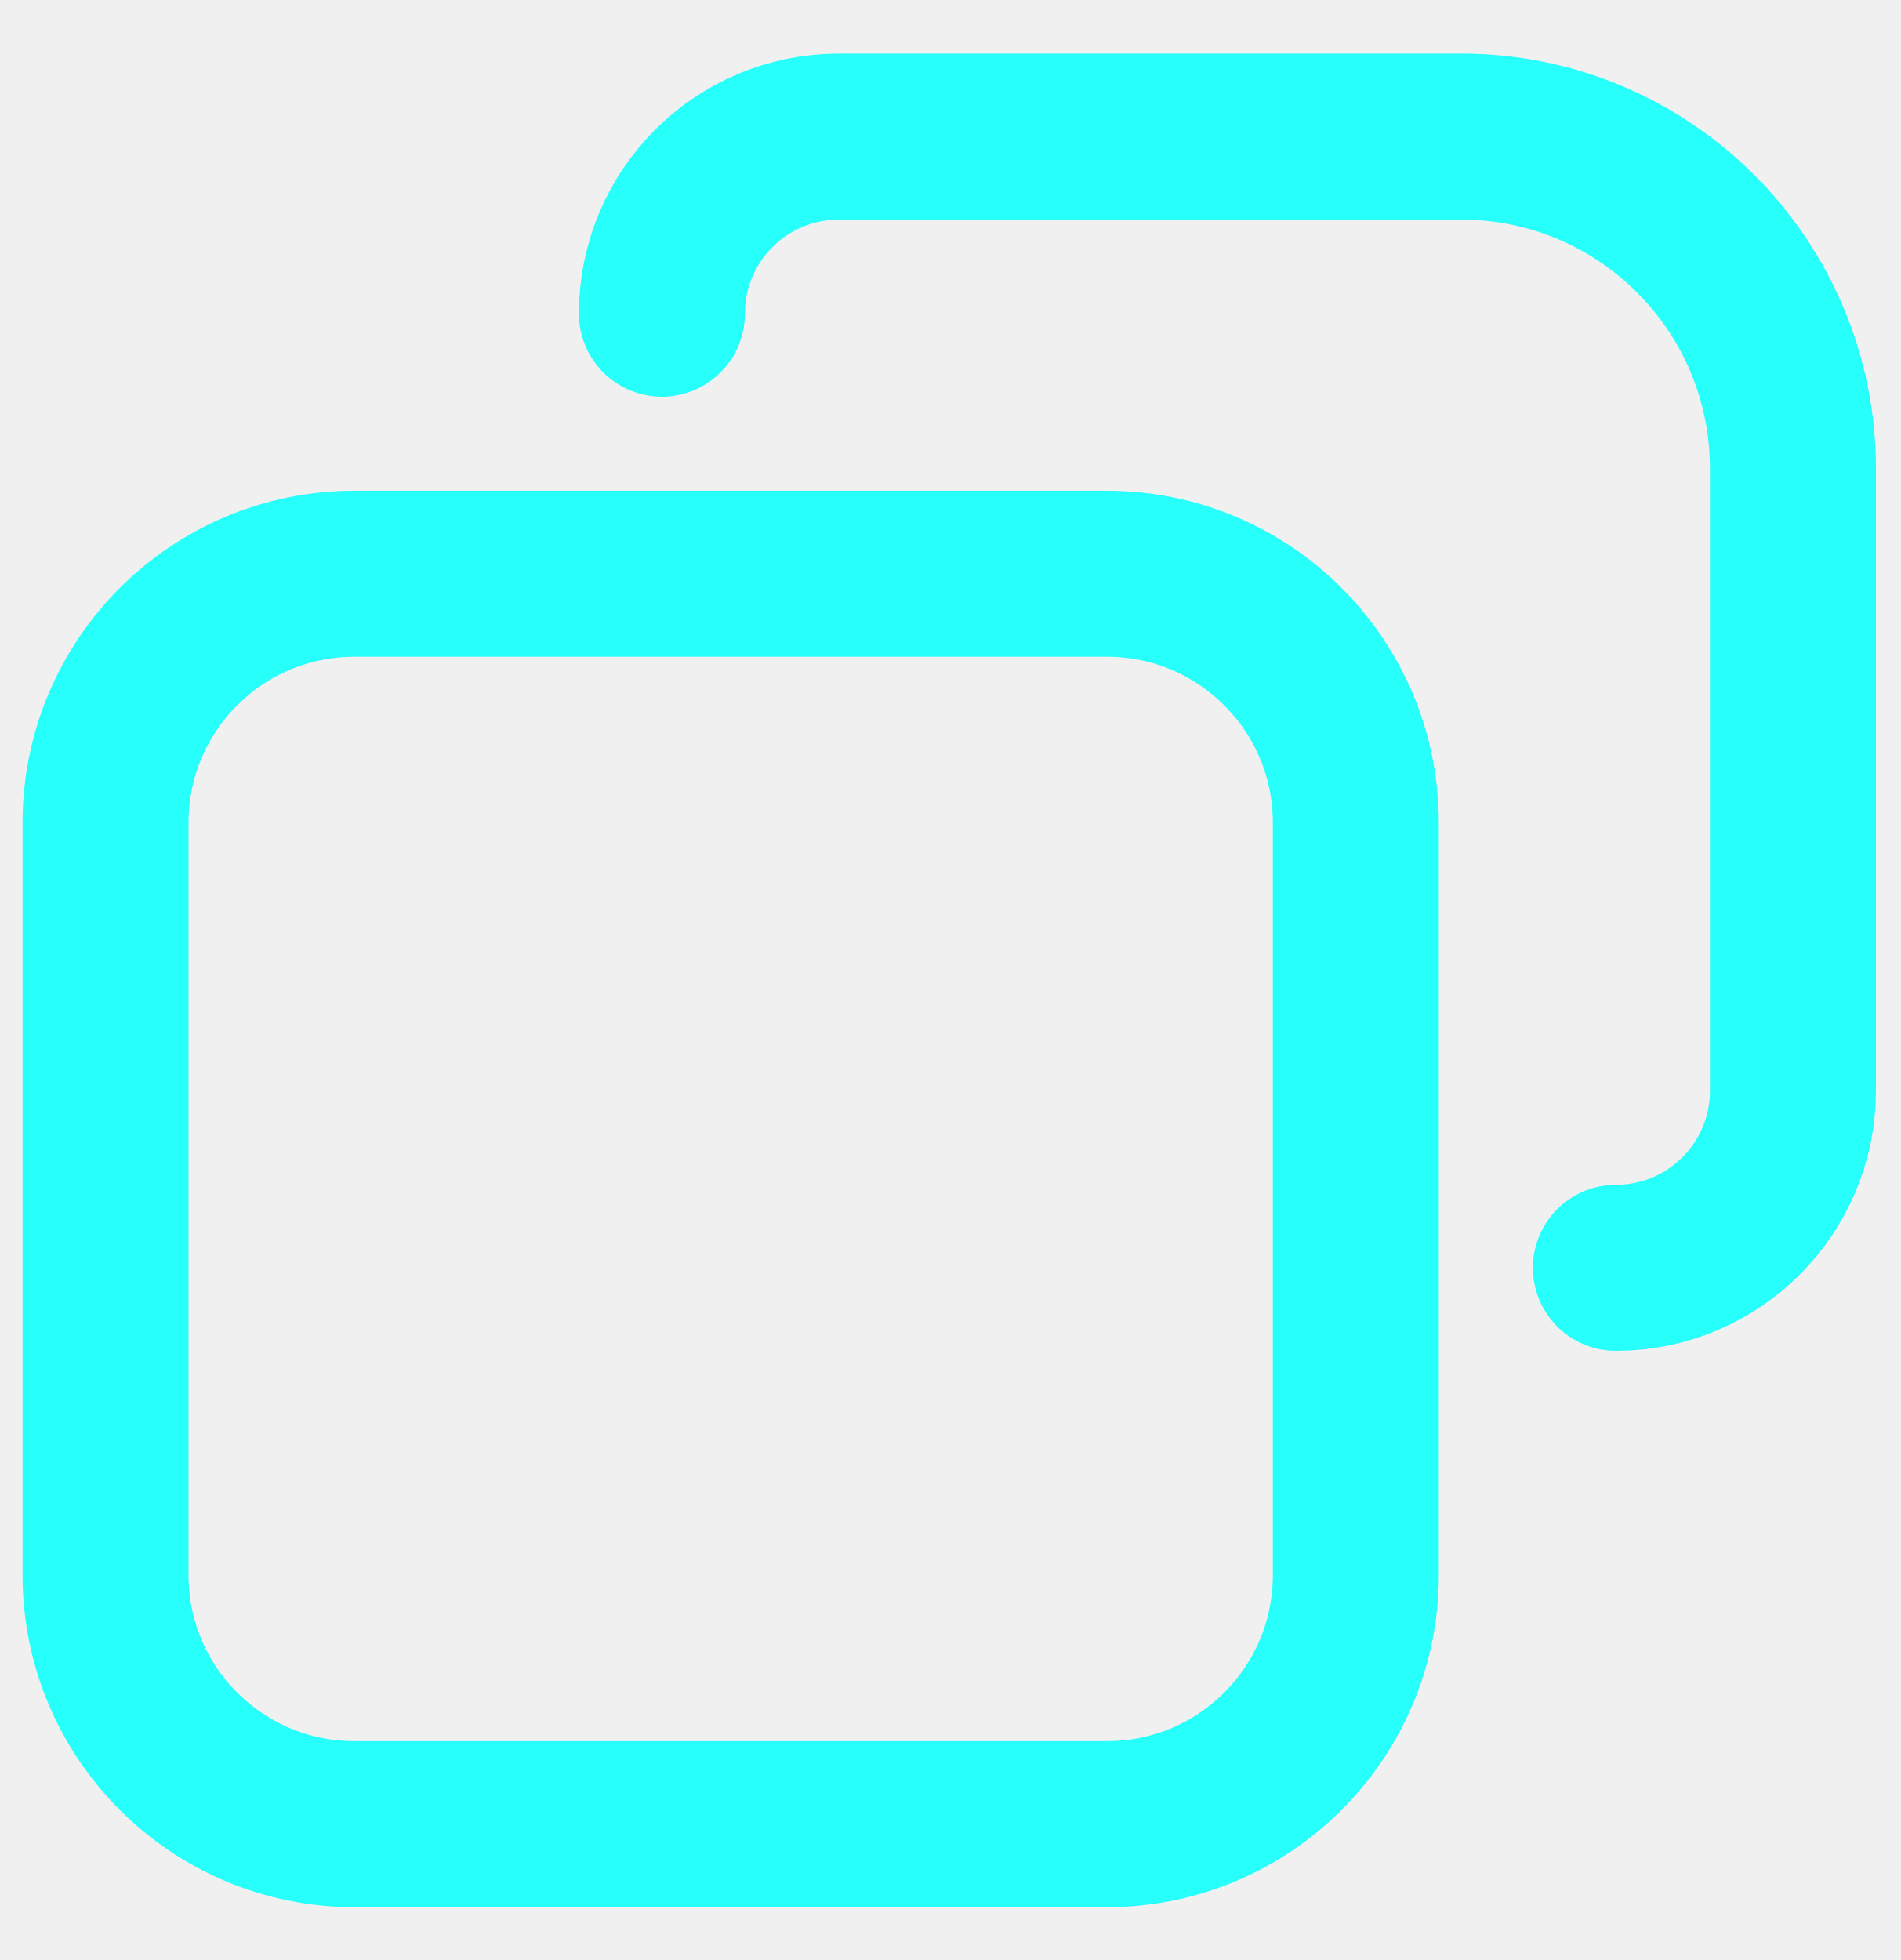
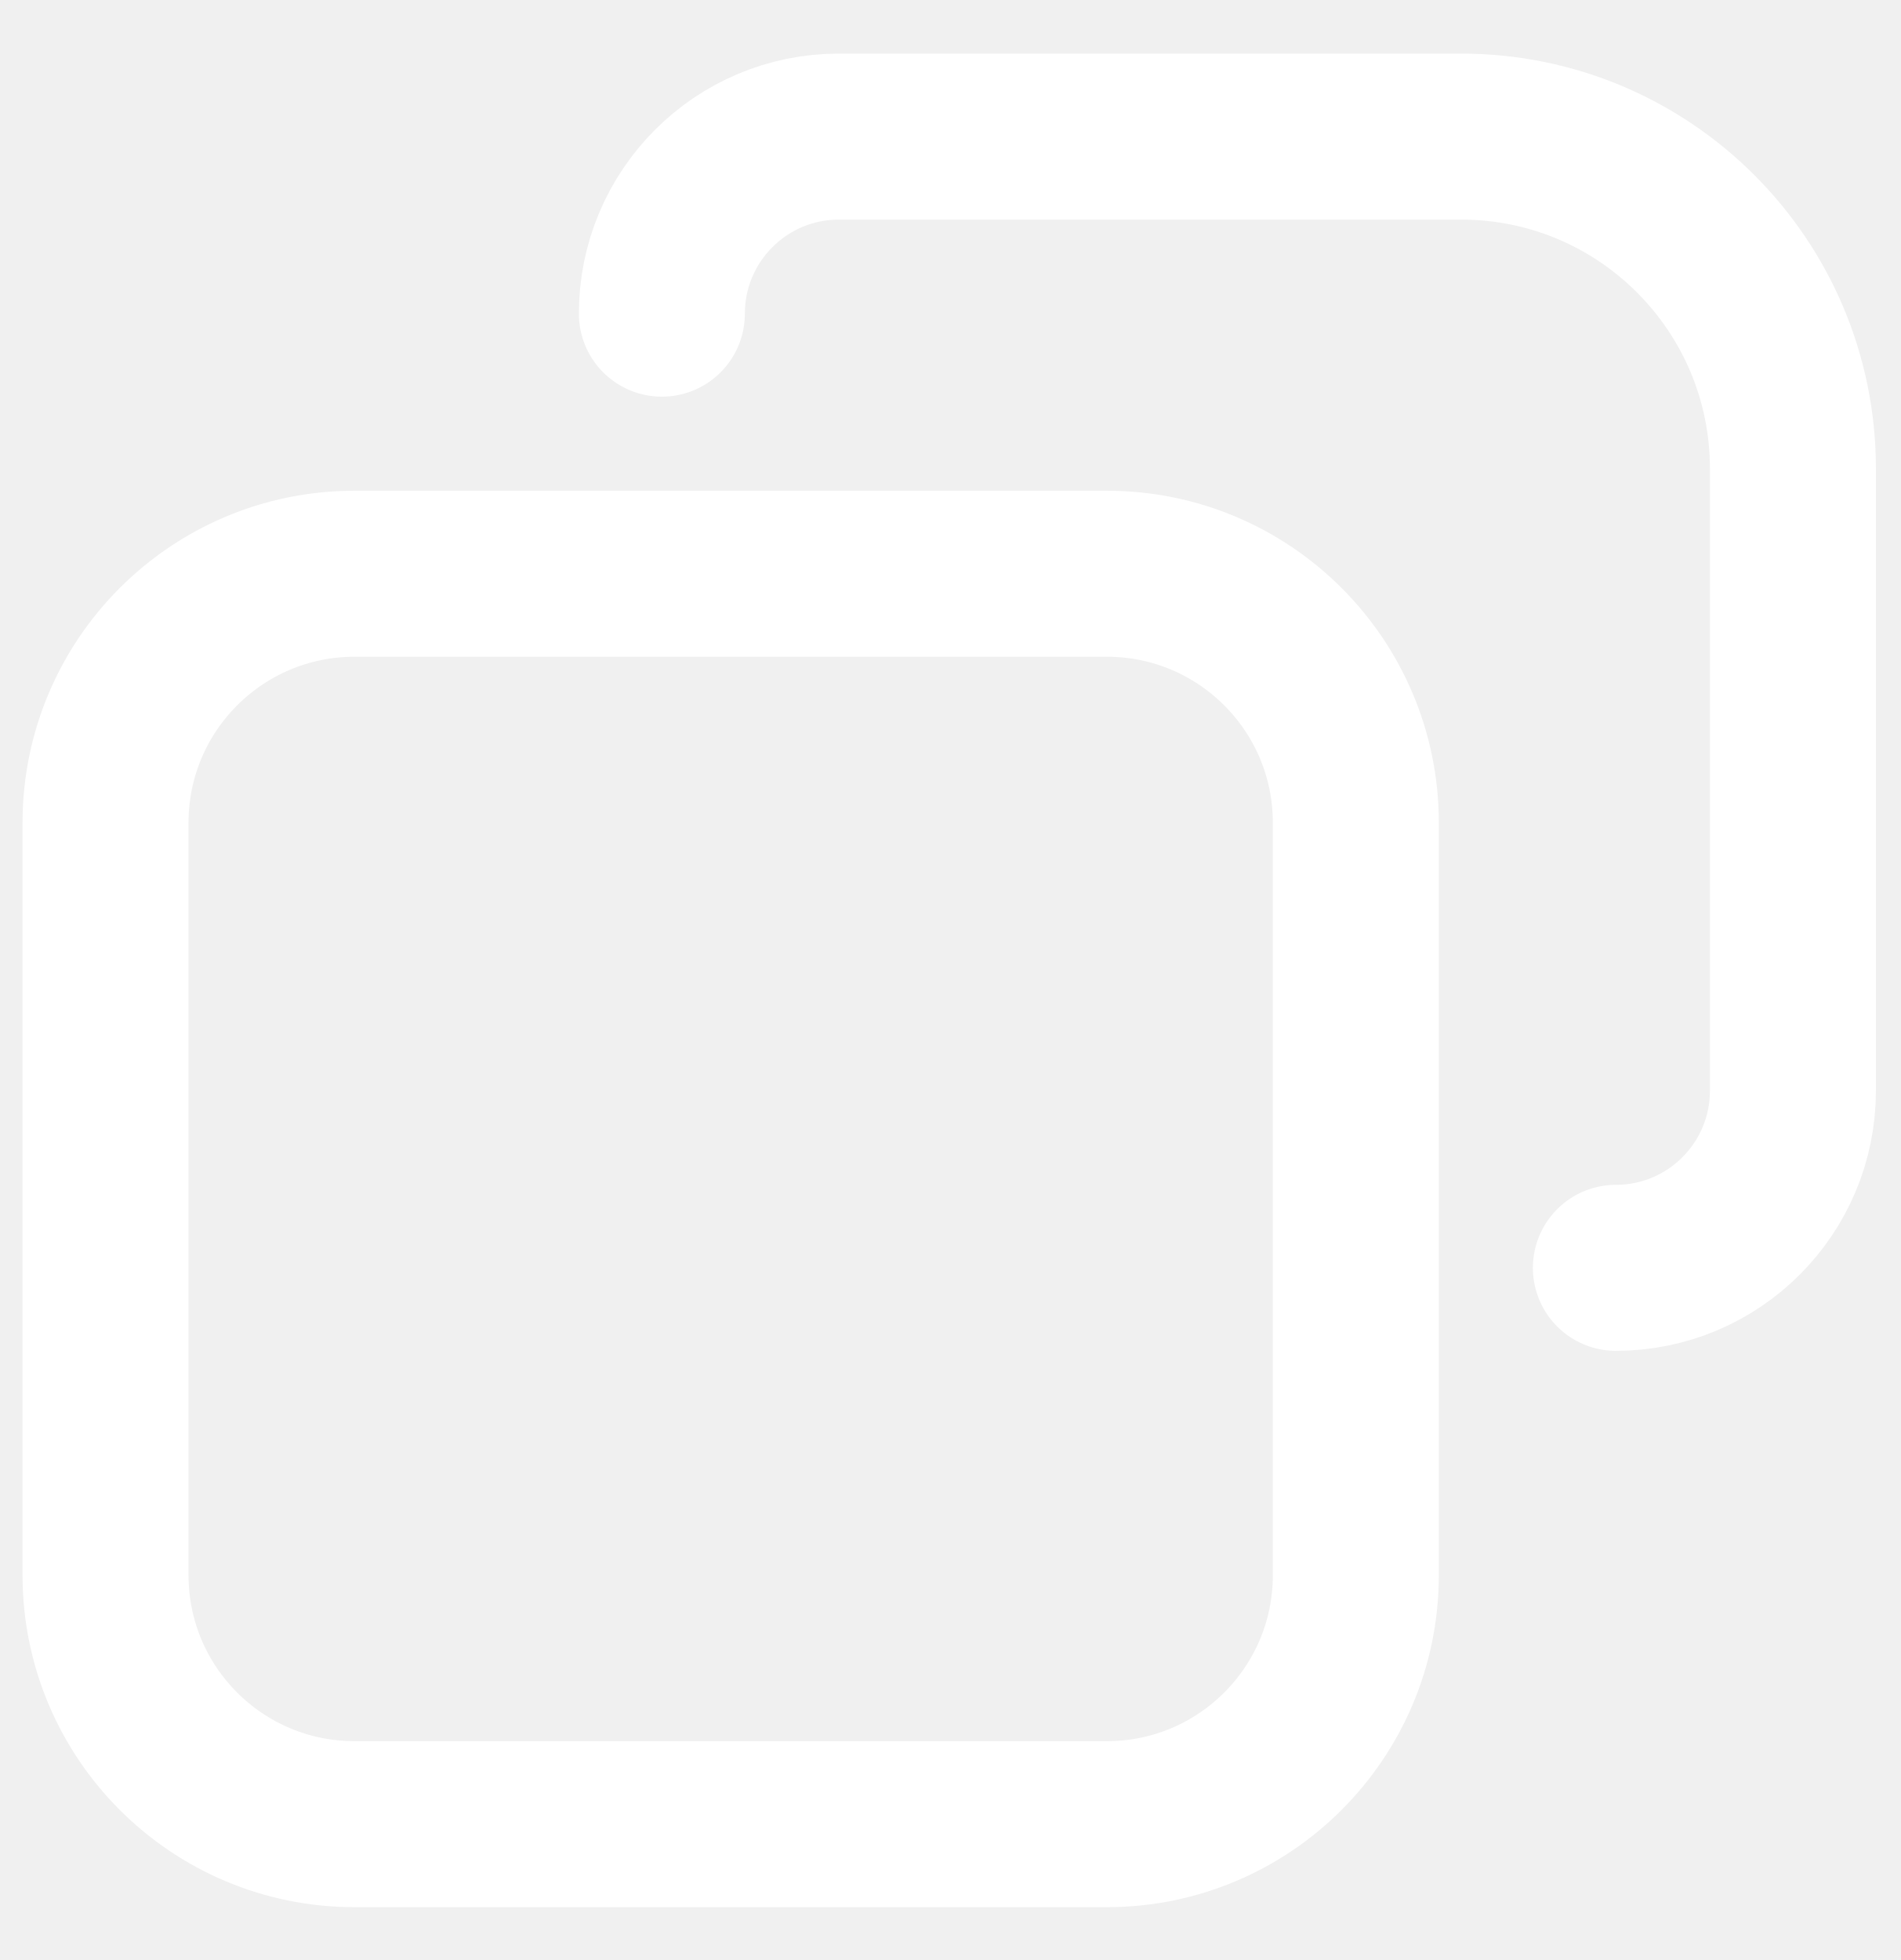
<svg xmlns="http://www.w3.org/2000/svg" width="32" height="33" viewBox="0 0 32 33" fill="none">
-   <rect x="1.777" y="9.66" width="21.053" height="21.053" rx="4.192" stroke="#27FFFA" stroke-width="2.795" />
-   <path d="M11.145 5.281V5.281C11.145 3.635 12.479 2.3 14.125 2.3C17.757 2.3 21.592 2.3 24.603 2.3C27.69 2.3 30.19 4.803 30.19 7.89V18.365C30.19 20.011 28.855 21.346 27.209 21.346V21.346" stroke="#27FFFA" stroke-width="2.795" stroke-linecap="round" stroke-linejoin="round" />
+   <rect x="1.777" y="9.66" width="21.053" height="21.053" rx="4.192" stroke="#fff" stroke-width="2.795" />
+   <path d="M11.145 5.281V5.281C11.145 3.635 12.479 2.3 14.125 2.3C17.757 2.3 21.592 2.3 24.603 2.3C27.69 2.3 30.19 4.803 30.19 7.89V18.365C30.19 20.011 28.855 21.346 27.209 21.346V21.346" stroke="#fff" stroke-width="2.795" stroke-linecap="round" stroke-linejoin="round" />
</svg>
